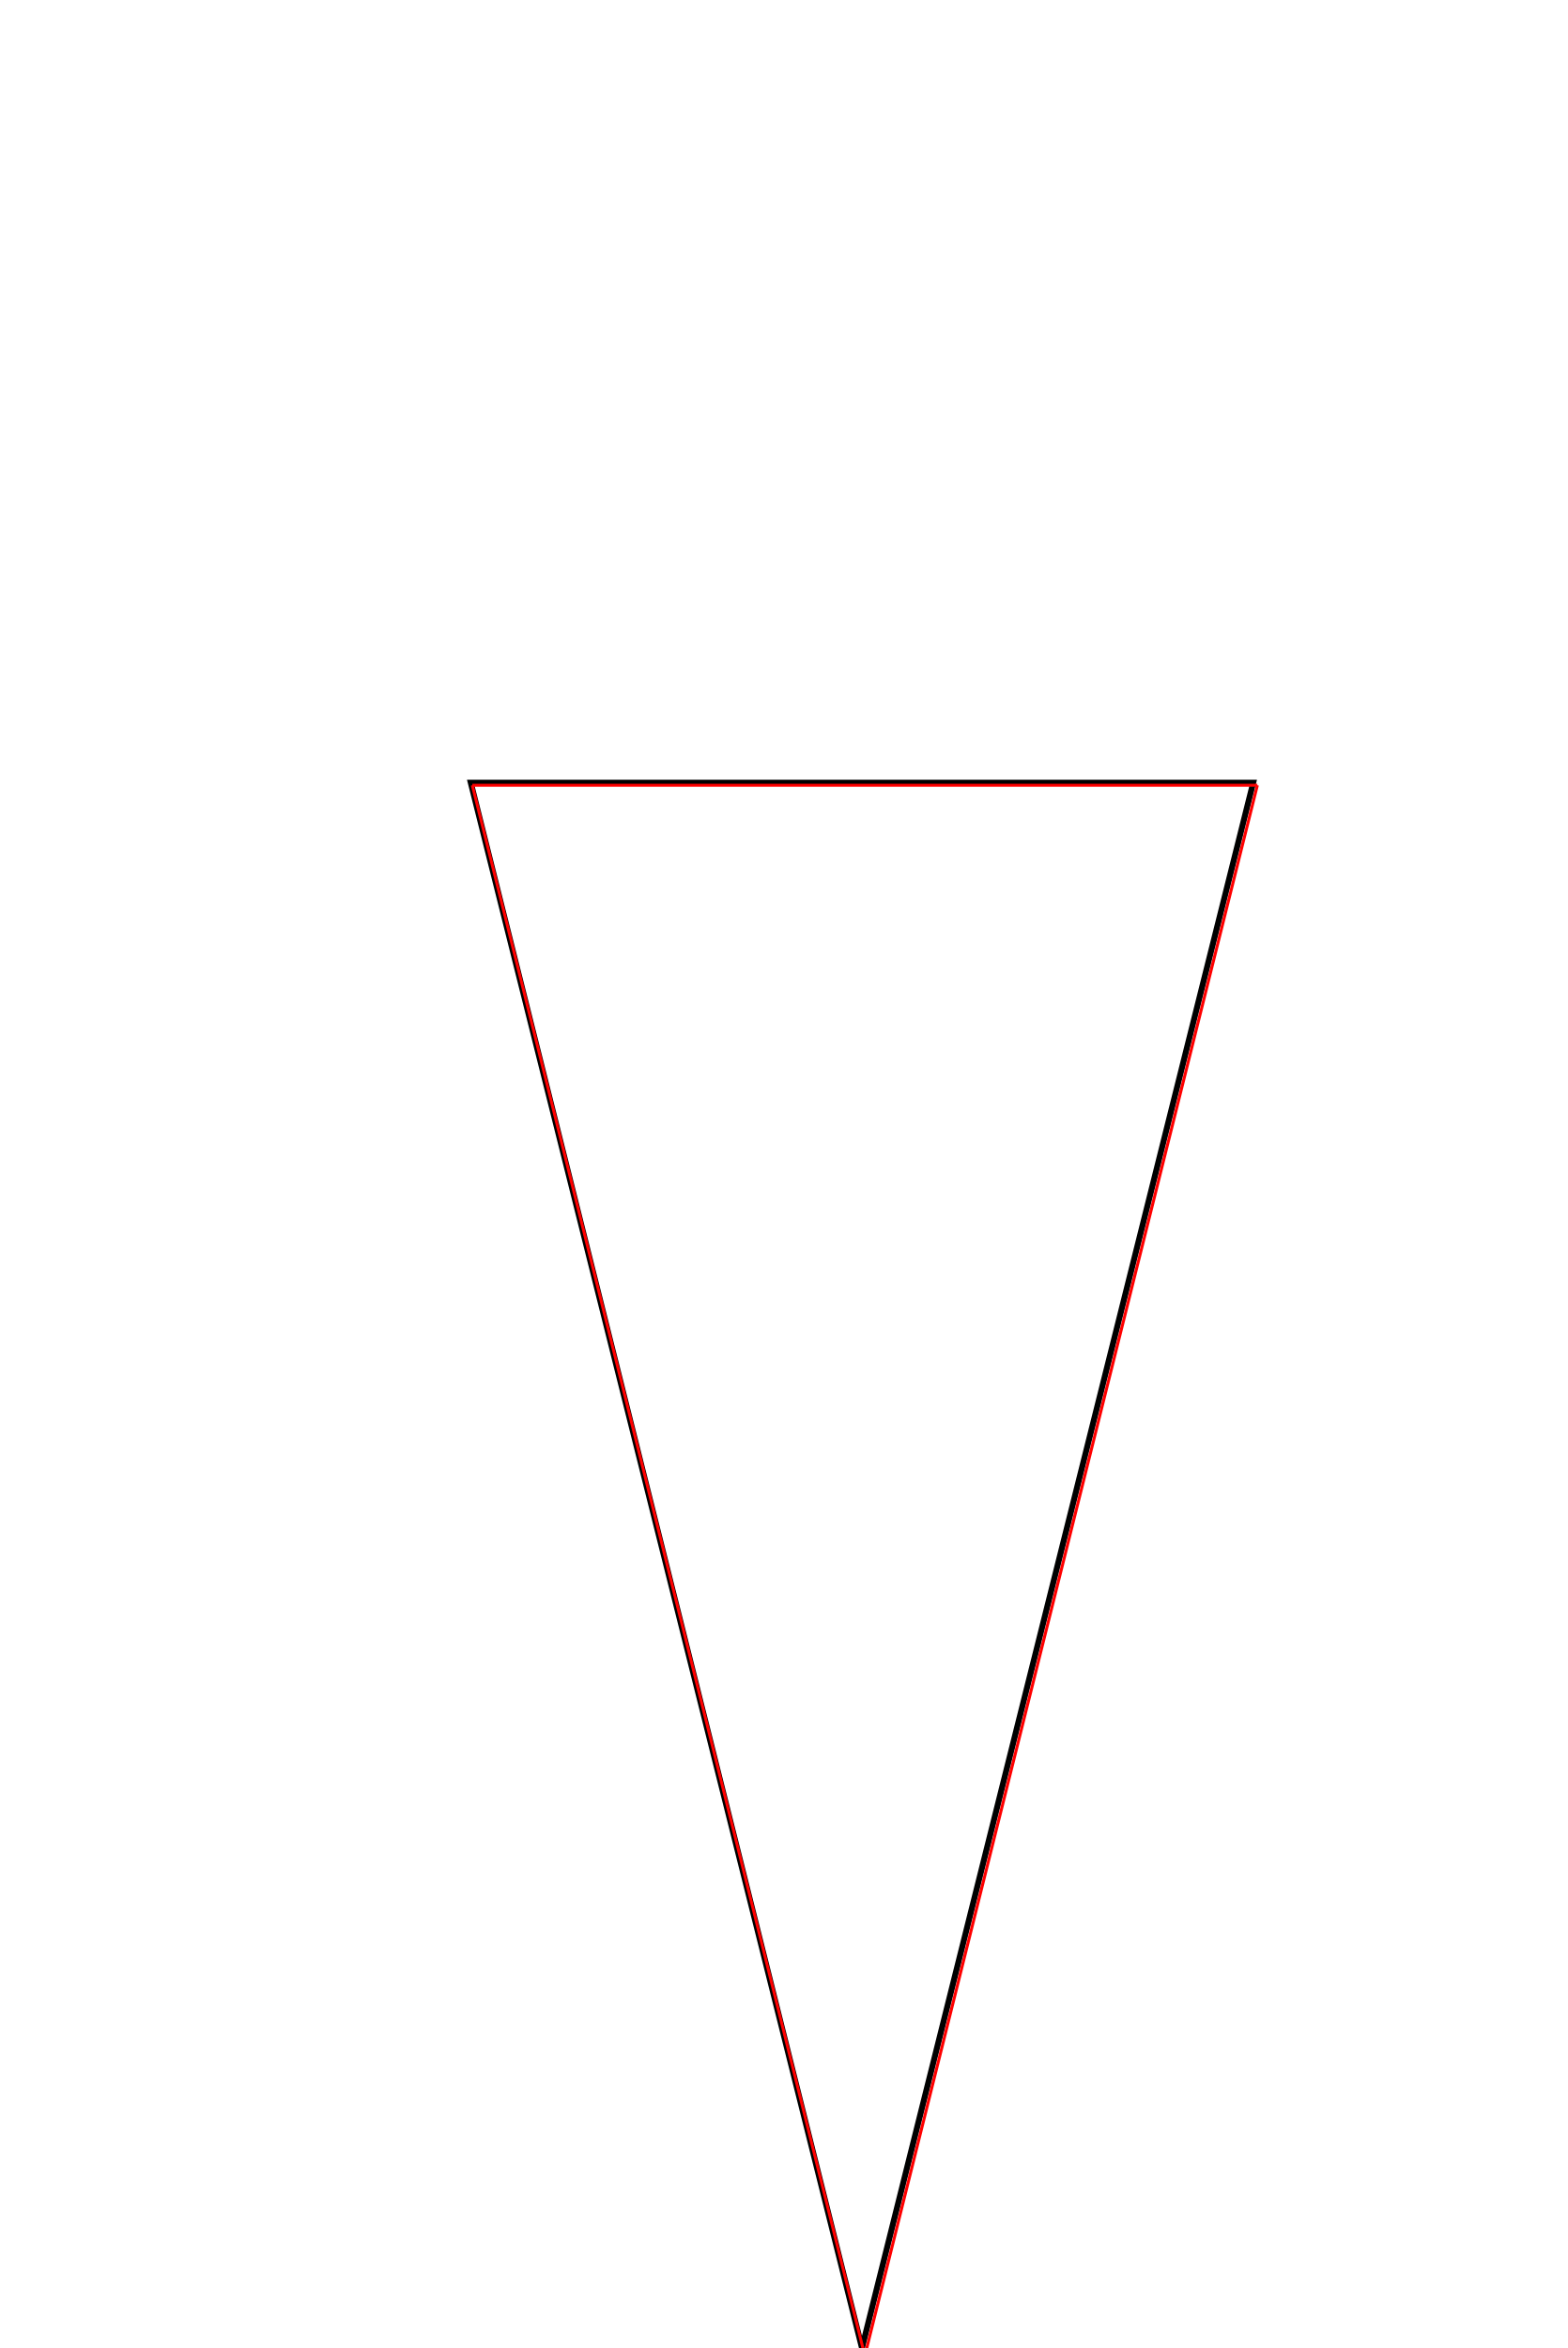
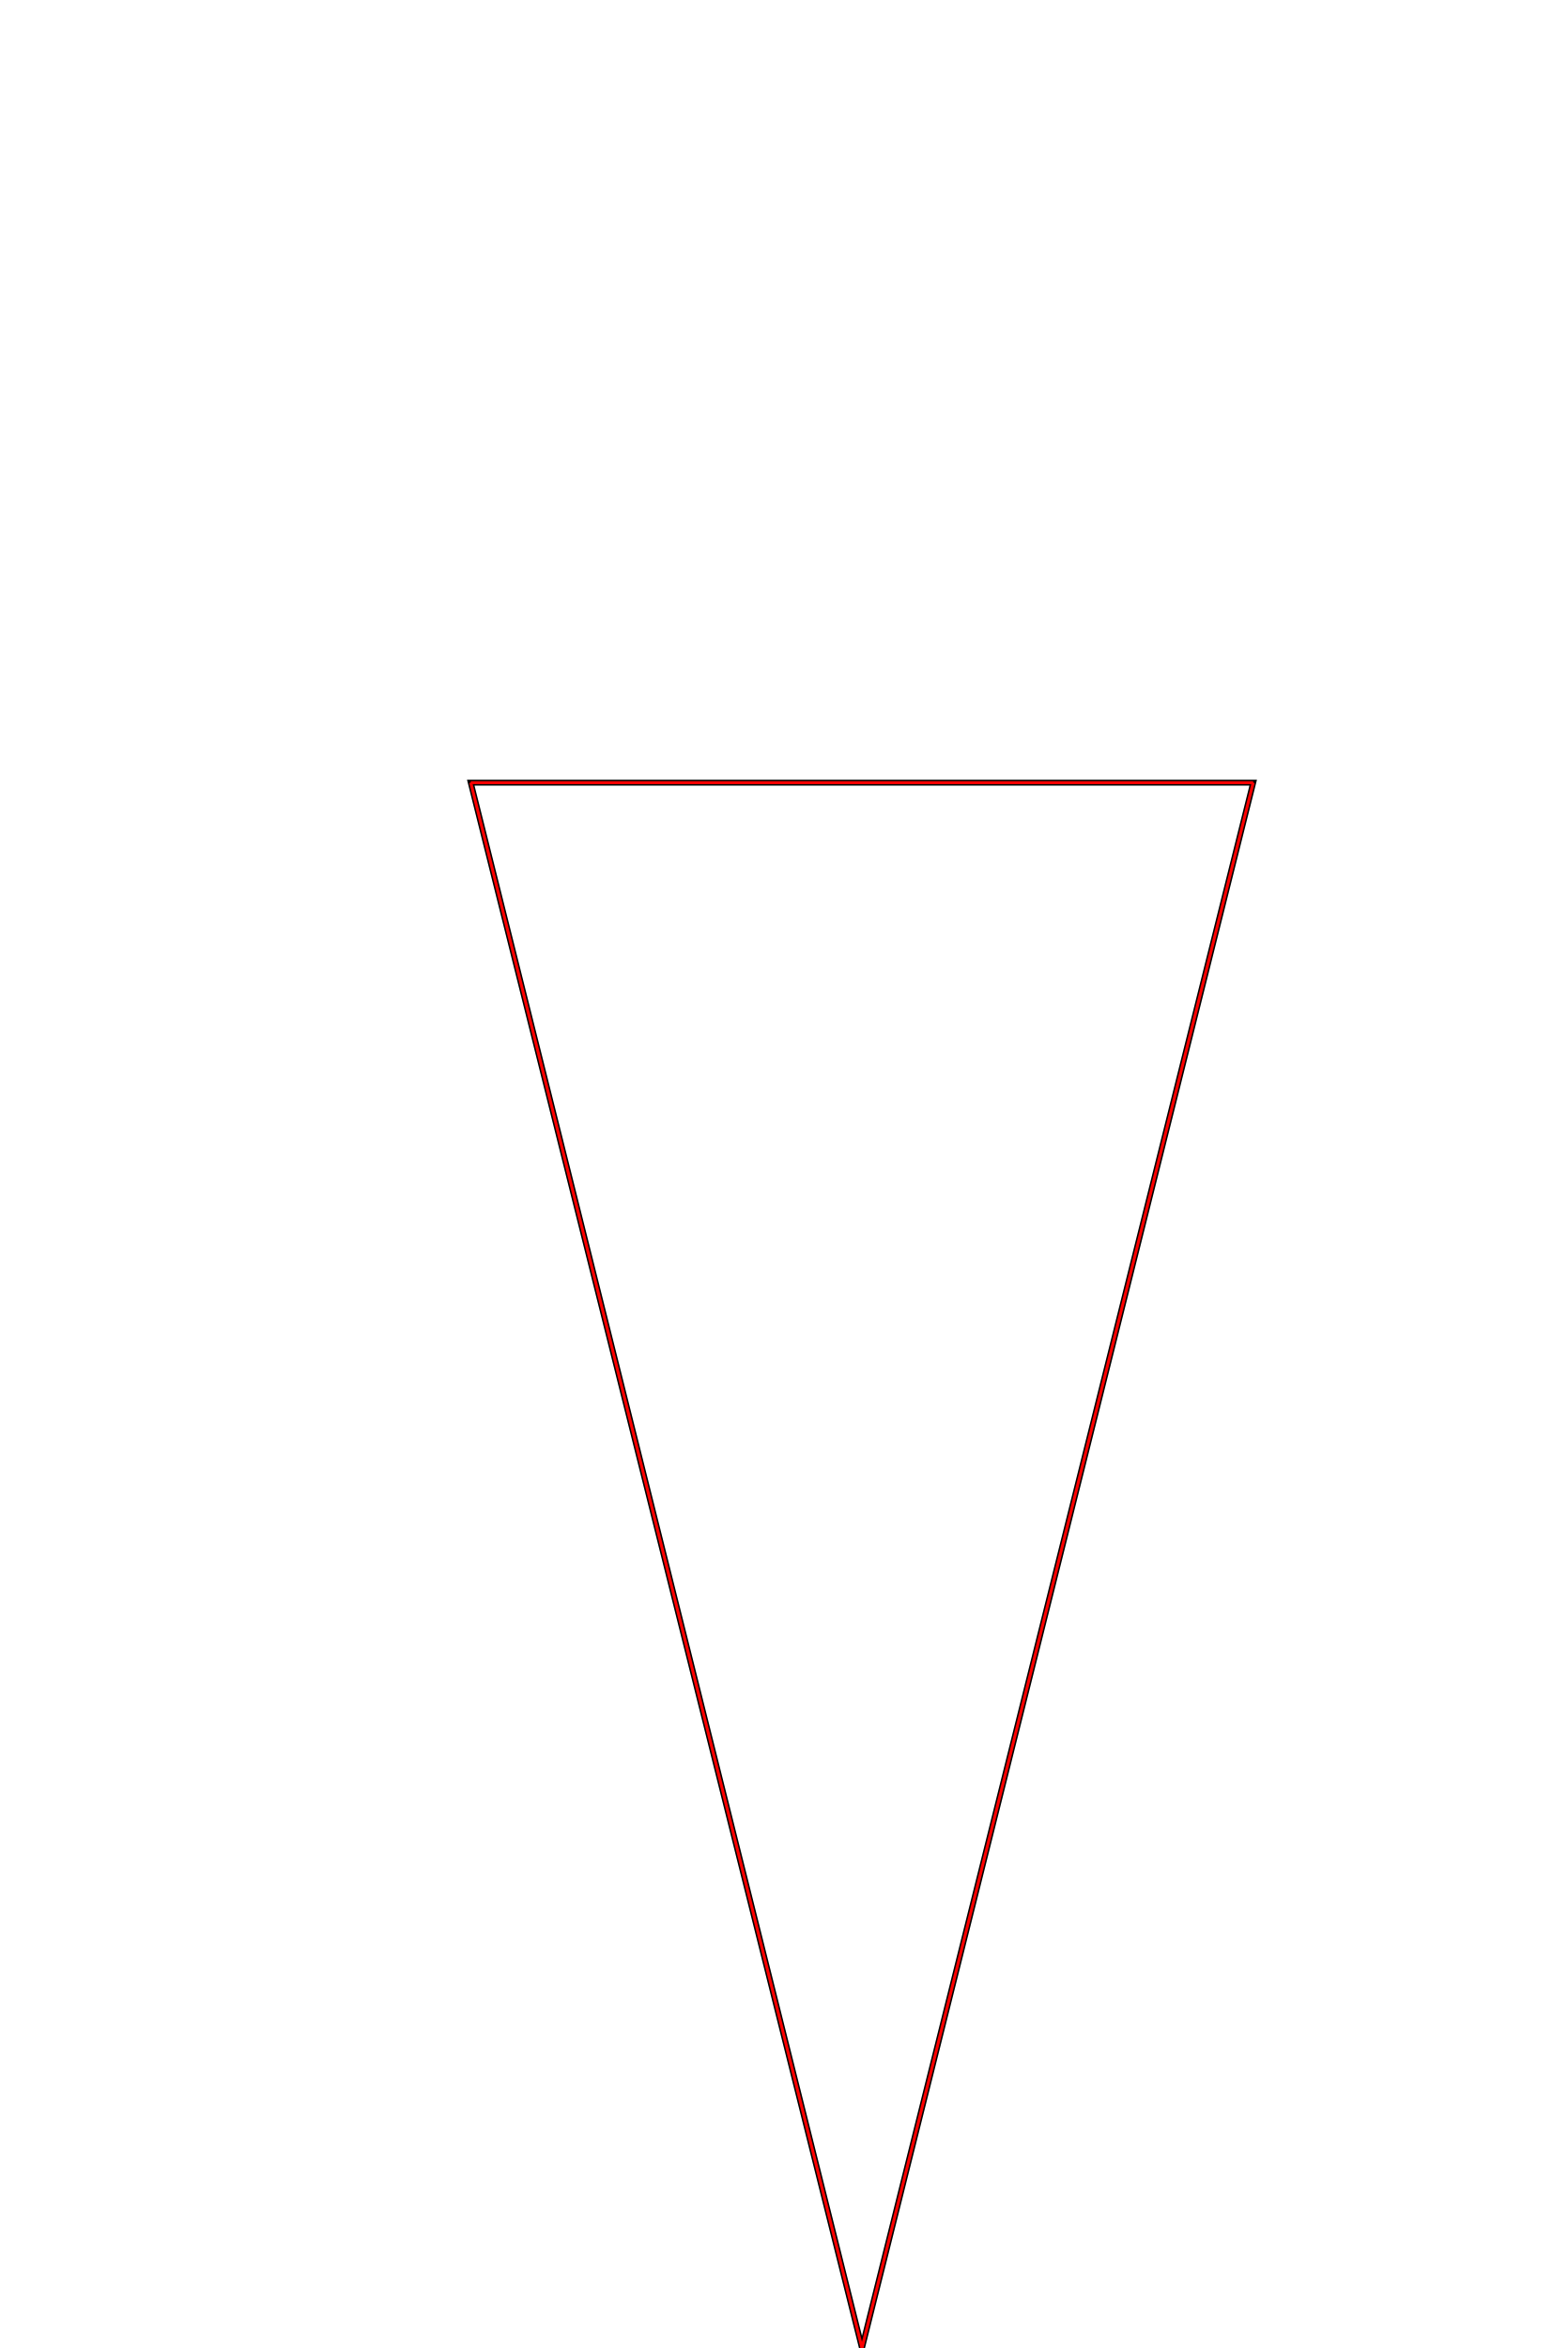
<svg xmlns="http://www.w3.org/2000/svg" width="100.5mm" height="150.5mm" viewBox="0 0 100 150" version="1.1" id="svg24">
  <g>
    <path d="M 30 50 L 80 50 L 55 150 z" fill="none" stroke="black" stroke-width="0.1mm" style="" />
  </g>
  <g>
    <defs>
      <marker id="arrow-346" viewBox="0 0 10 10" refX="5" refY="5" markerWidth="1" markerHeight="1" orient="auto-start-reverse">
        <path d="M 5 0 l 10 5 l -10 5 z" fill="yellow" stroke="black" stroke-width="0.1" />
      </marker>
    </defs>
-     <path d="M30.1 50.167 L 80.267 50.167" style="fill:none;stroke:red;stroke-opacity:1;stroke-width:0.05mm;stroke-linecap:butt;stroke-linejoin:miter;" marker-mid="url(#arrow-346)" />
-     <path d="M80.267 50.167 L 55.183 150.5" style="fill:none;stroke:red;stroke-opacity:1;stroke-width:0.05mm;stroke-linecap:butt;stroke-linejoin:miter;" marker-mid="url(#arrow-346)" />
-     <path d="M55.183 150.5 L 30.1 50.167" style="fill:none;stroke:red;stroke-opacity:1;stroke-width:0.05mm;stroke-linecap:butt;stroke-linejoin:miter;" marker-mid="url(#arrow-346)" />
+     <path d="M30.0 50.0 L 80 50.0" style="fill:none;stroke:red;stroke-opacity:1;stroke-width:0.05mm;stroke-linecap:butt;stroke-linejoin:miter;" marker-mid="url(#arrow-346)" />
+     <path d="M80 50.0 L 55.0 150.0" style="fill:none;stroke:red;stroke-opacity:1;stroke-width:0.05mm;stroke-linecap:butt;stroke-linejoin:miter;" marker-mid="url(#arrow-346)" />
+     <path d="M55.0 150.0 L 30.0 50.0" style="fill:none;stroke:red;stroke-opacity:1;stroke-width:0.05mm;stroke-linecap:butt;stroke-linejoin:miter;" marker-mid="url(#arrow-346)" />
  </g>
</svg>
